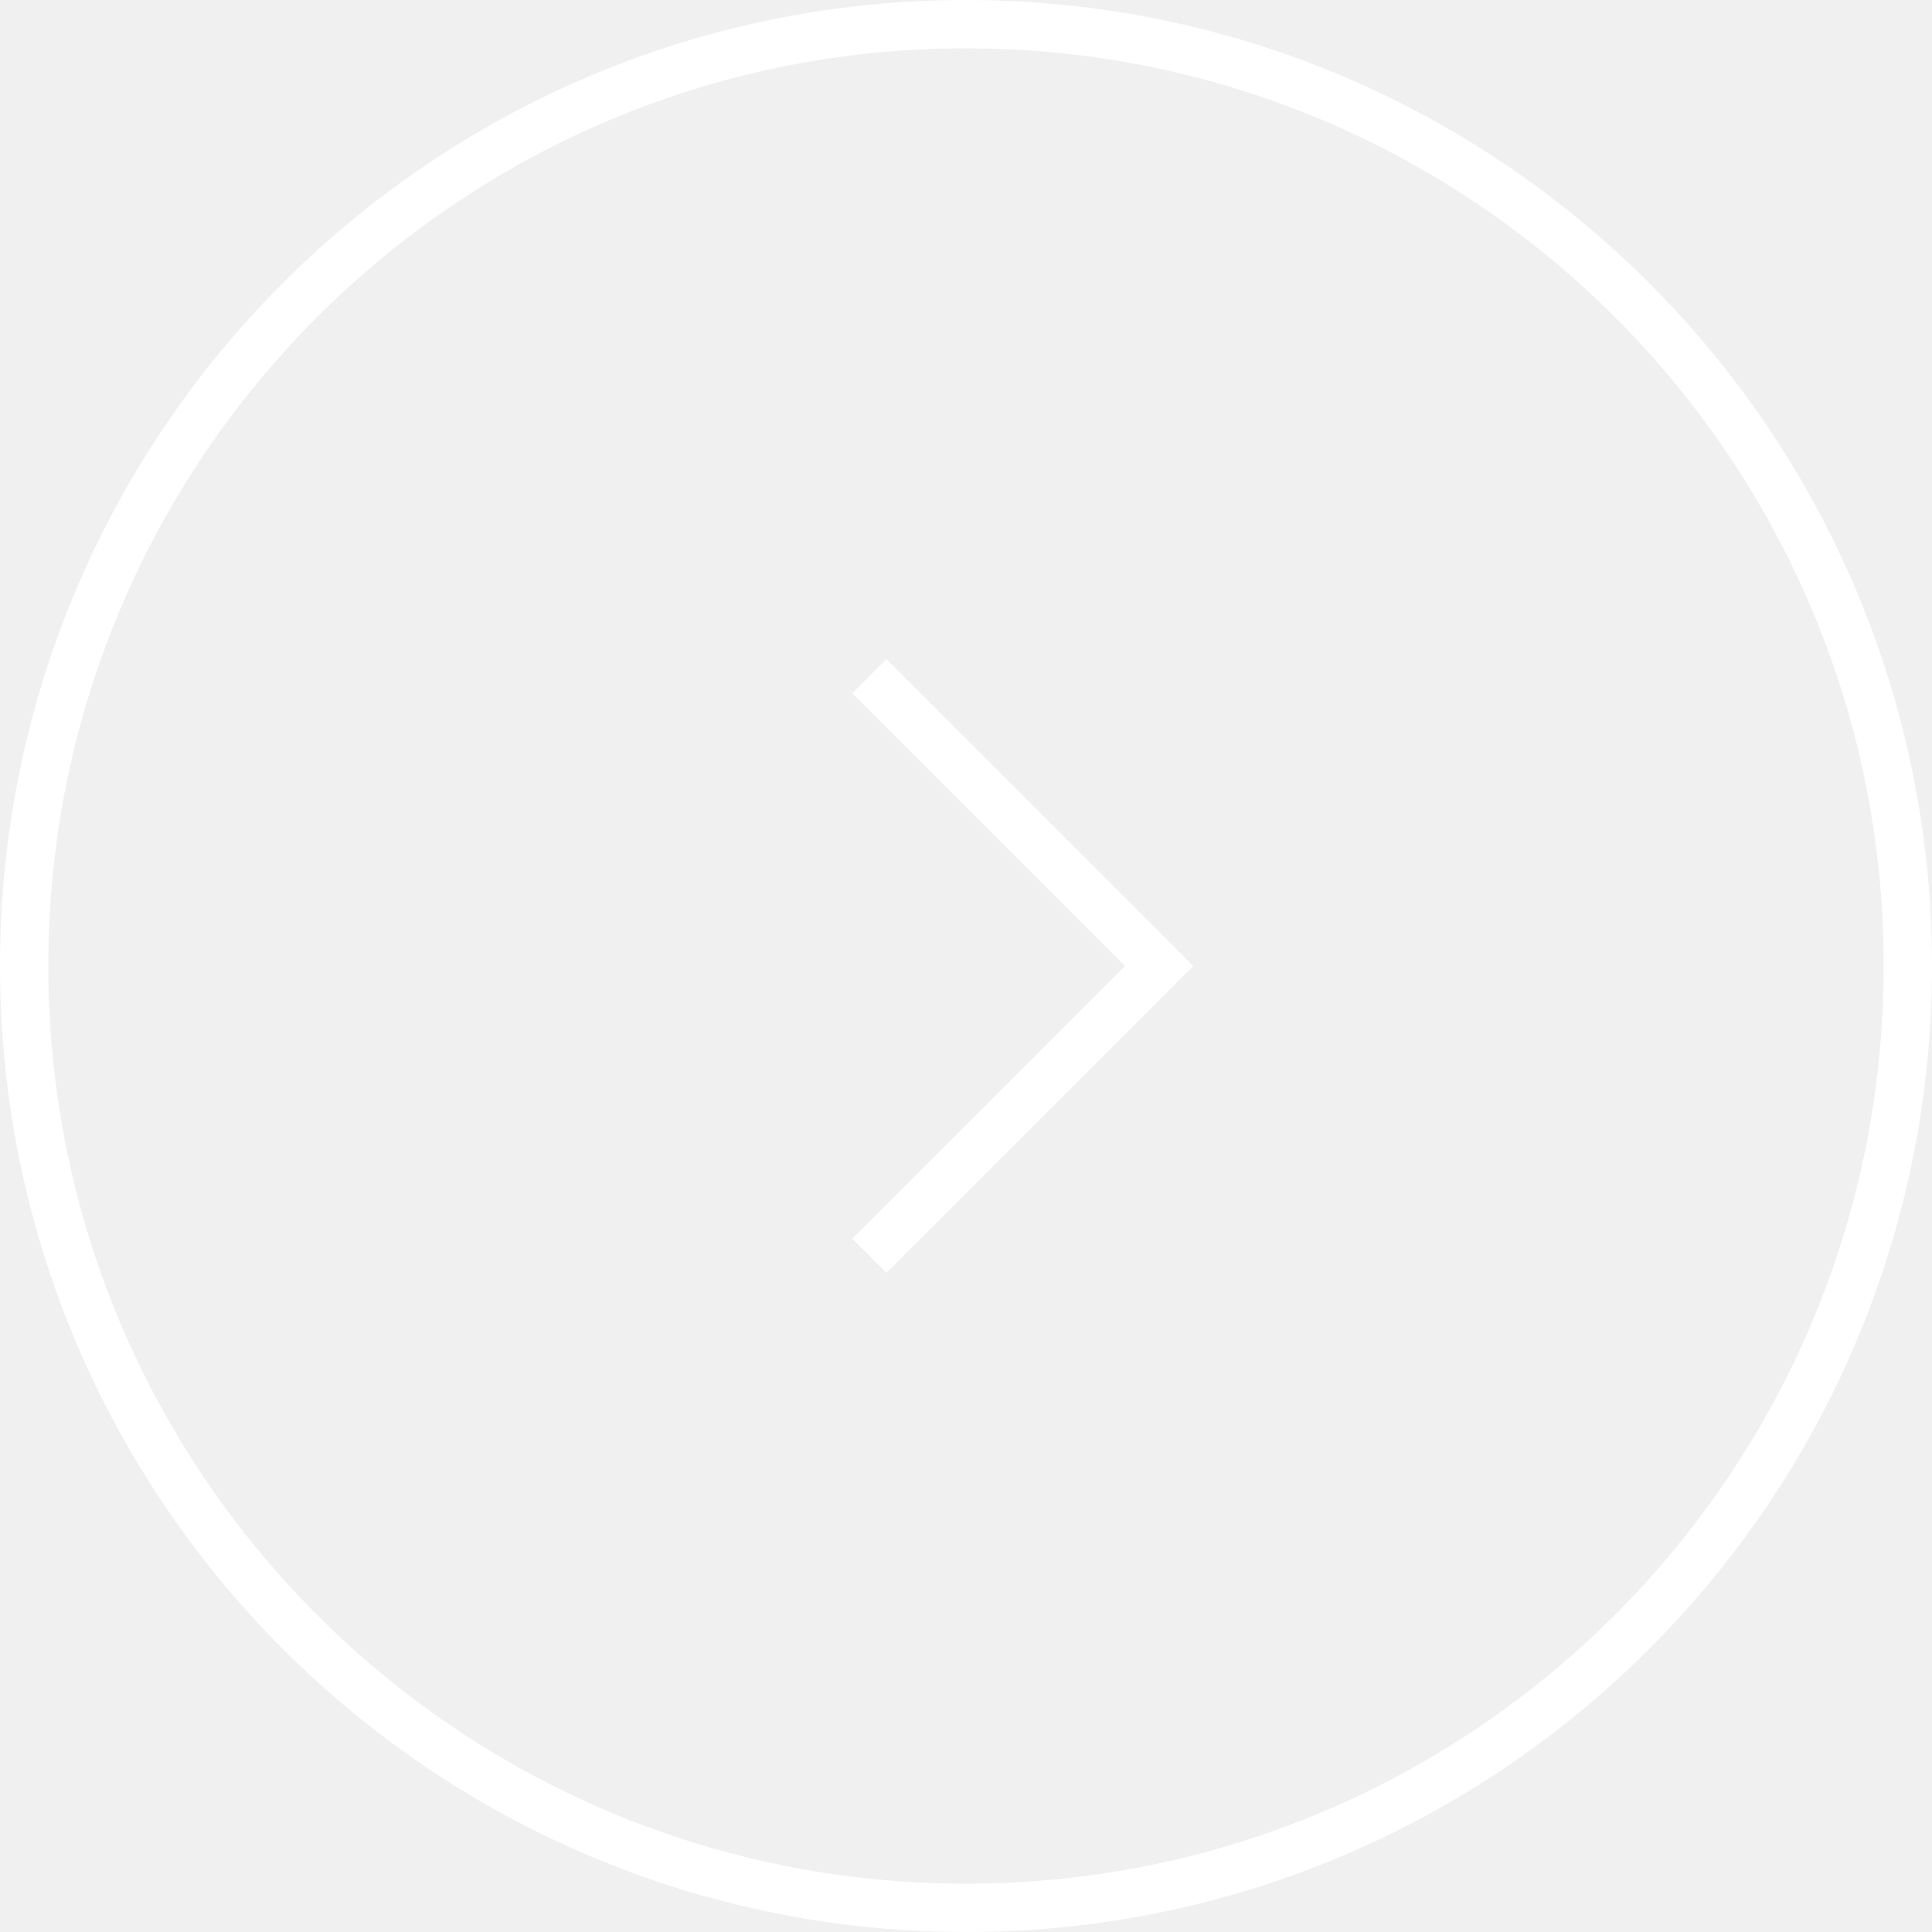
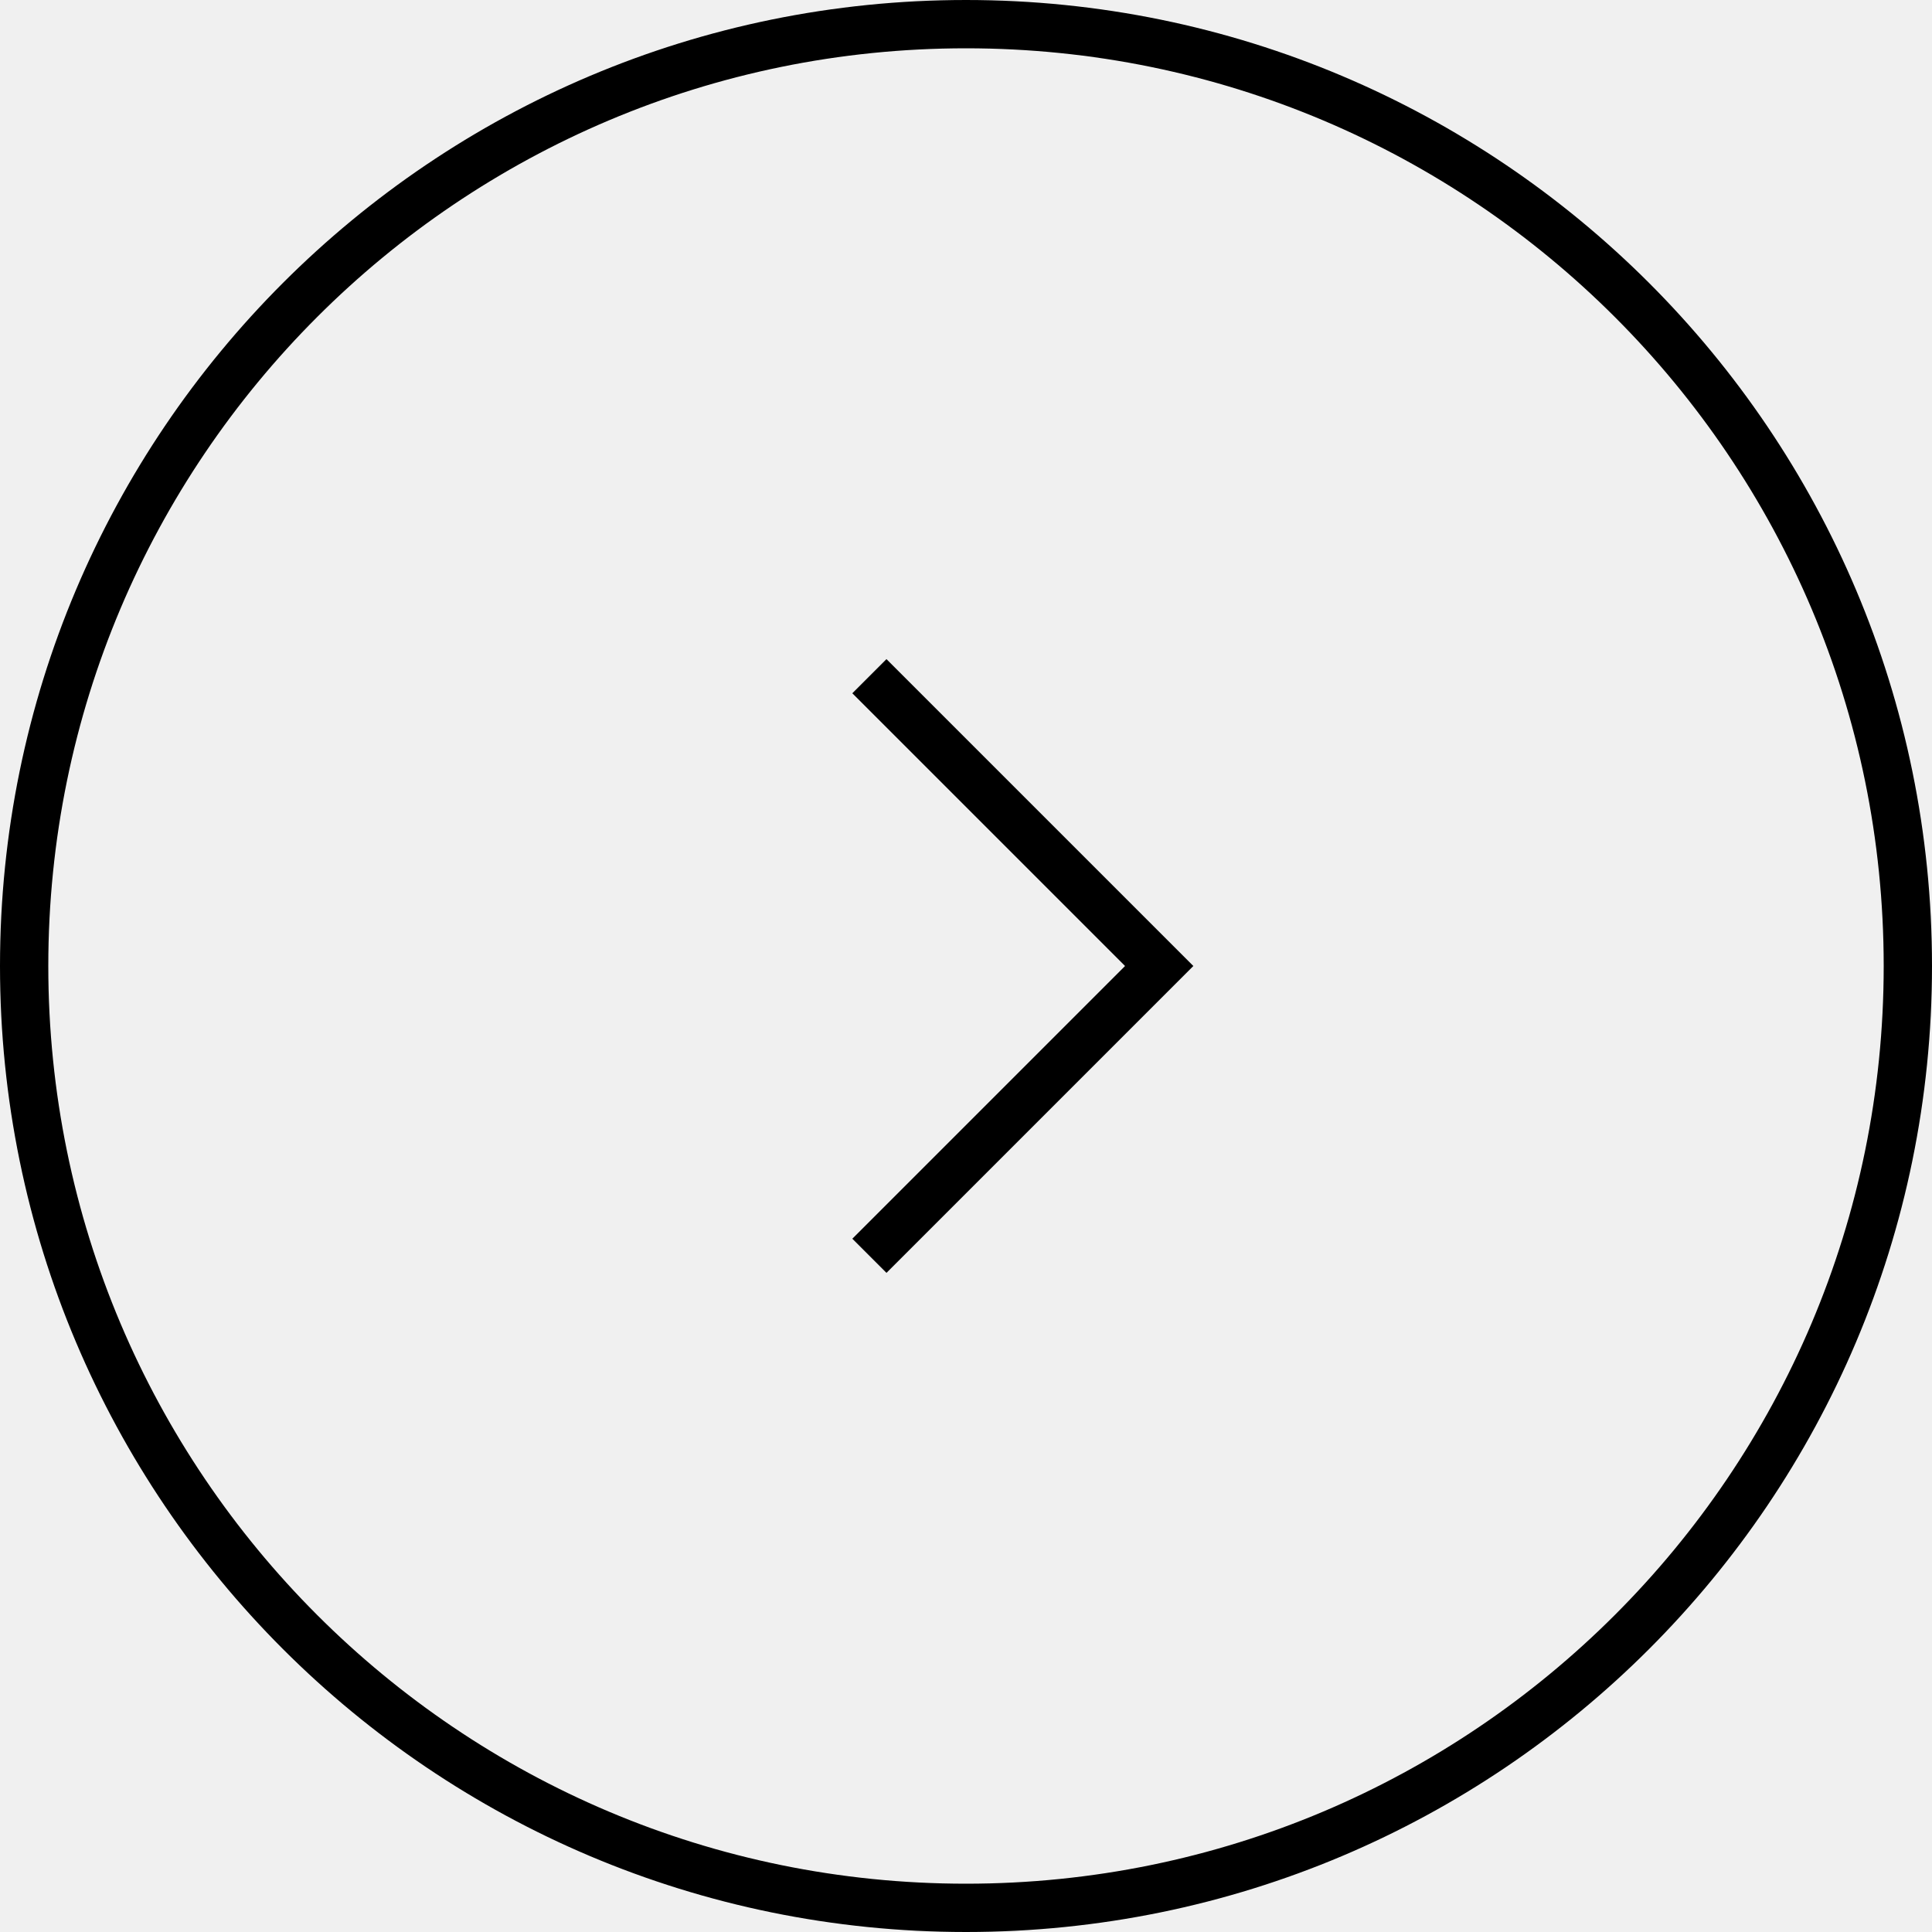
<svg xmlns="http://www.w3.org/2000/svg" width="40" height="40" viewBox="0 0 40 40" fill="none">
-   <path d="M18 14L24 20L18 26" stroke="#fff" />
-   <circle cx="20" cy="20" r="19.5" stroke="#fff" />
+   <path d="M18 14L24 20L18 26" stroke="#000000" />
+   <circle cx="20" cy="20" r="19.5" stroke="#000000" />
</svg>
